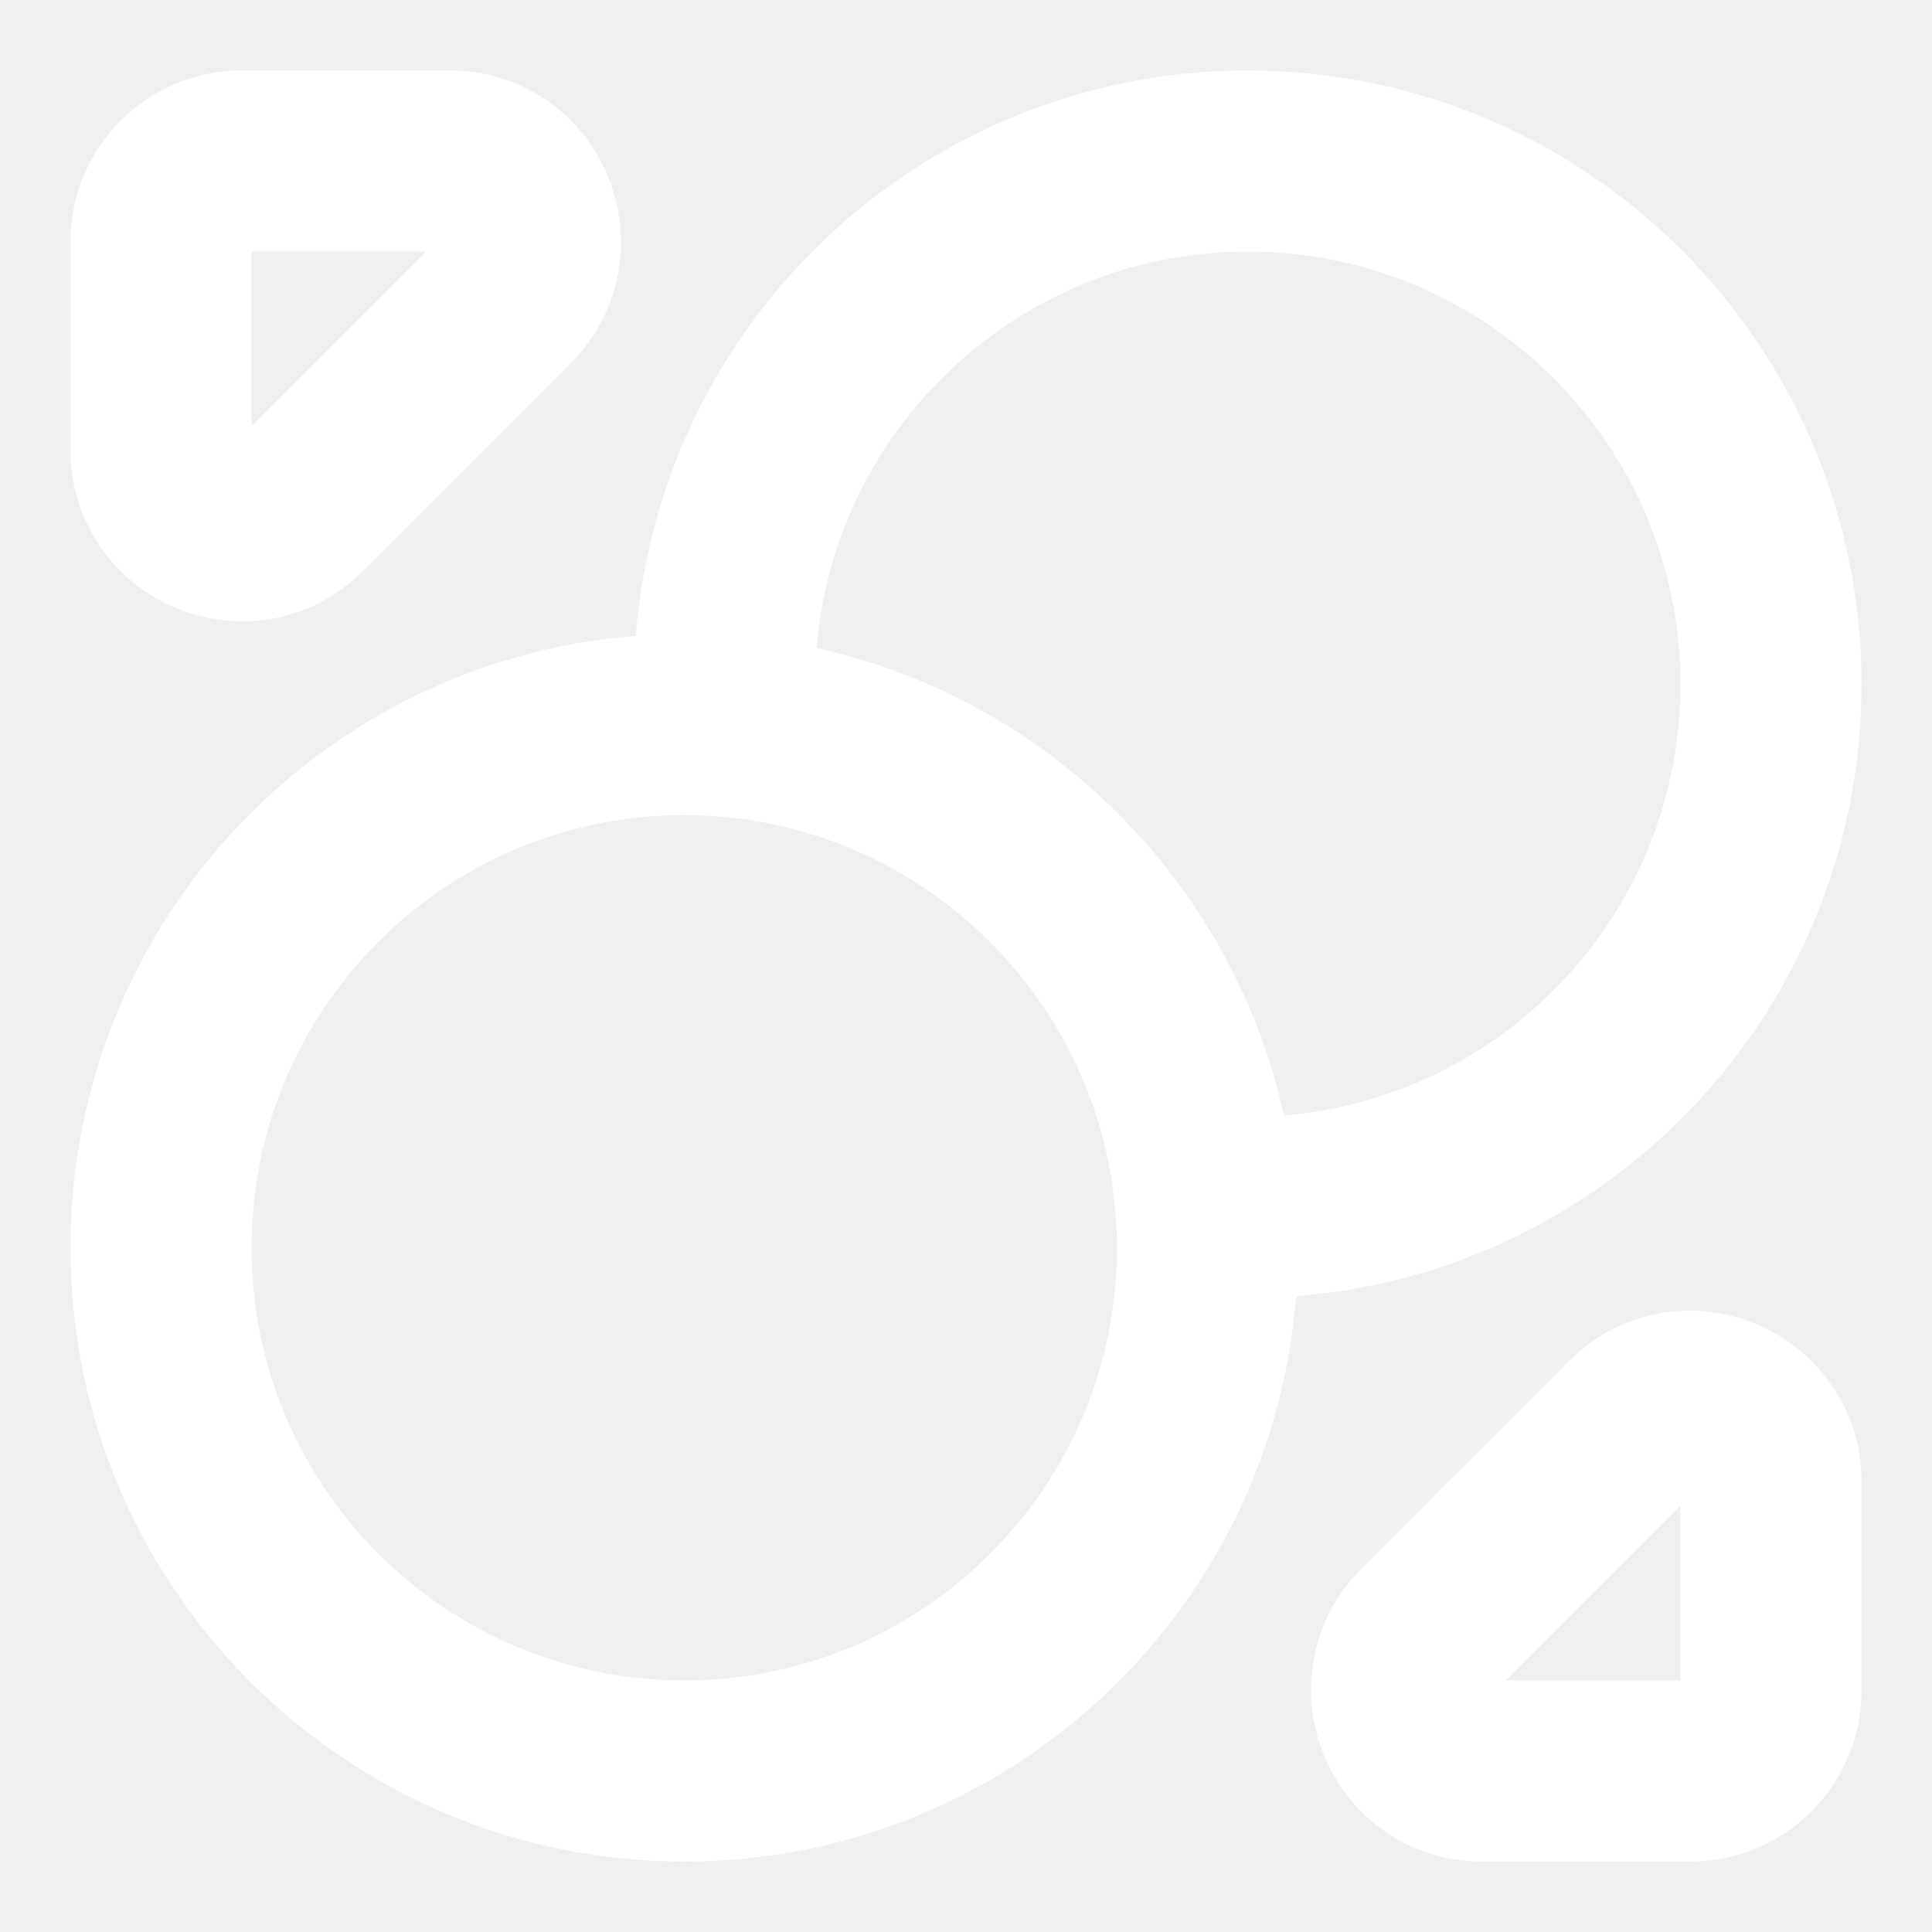
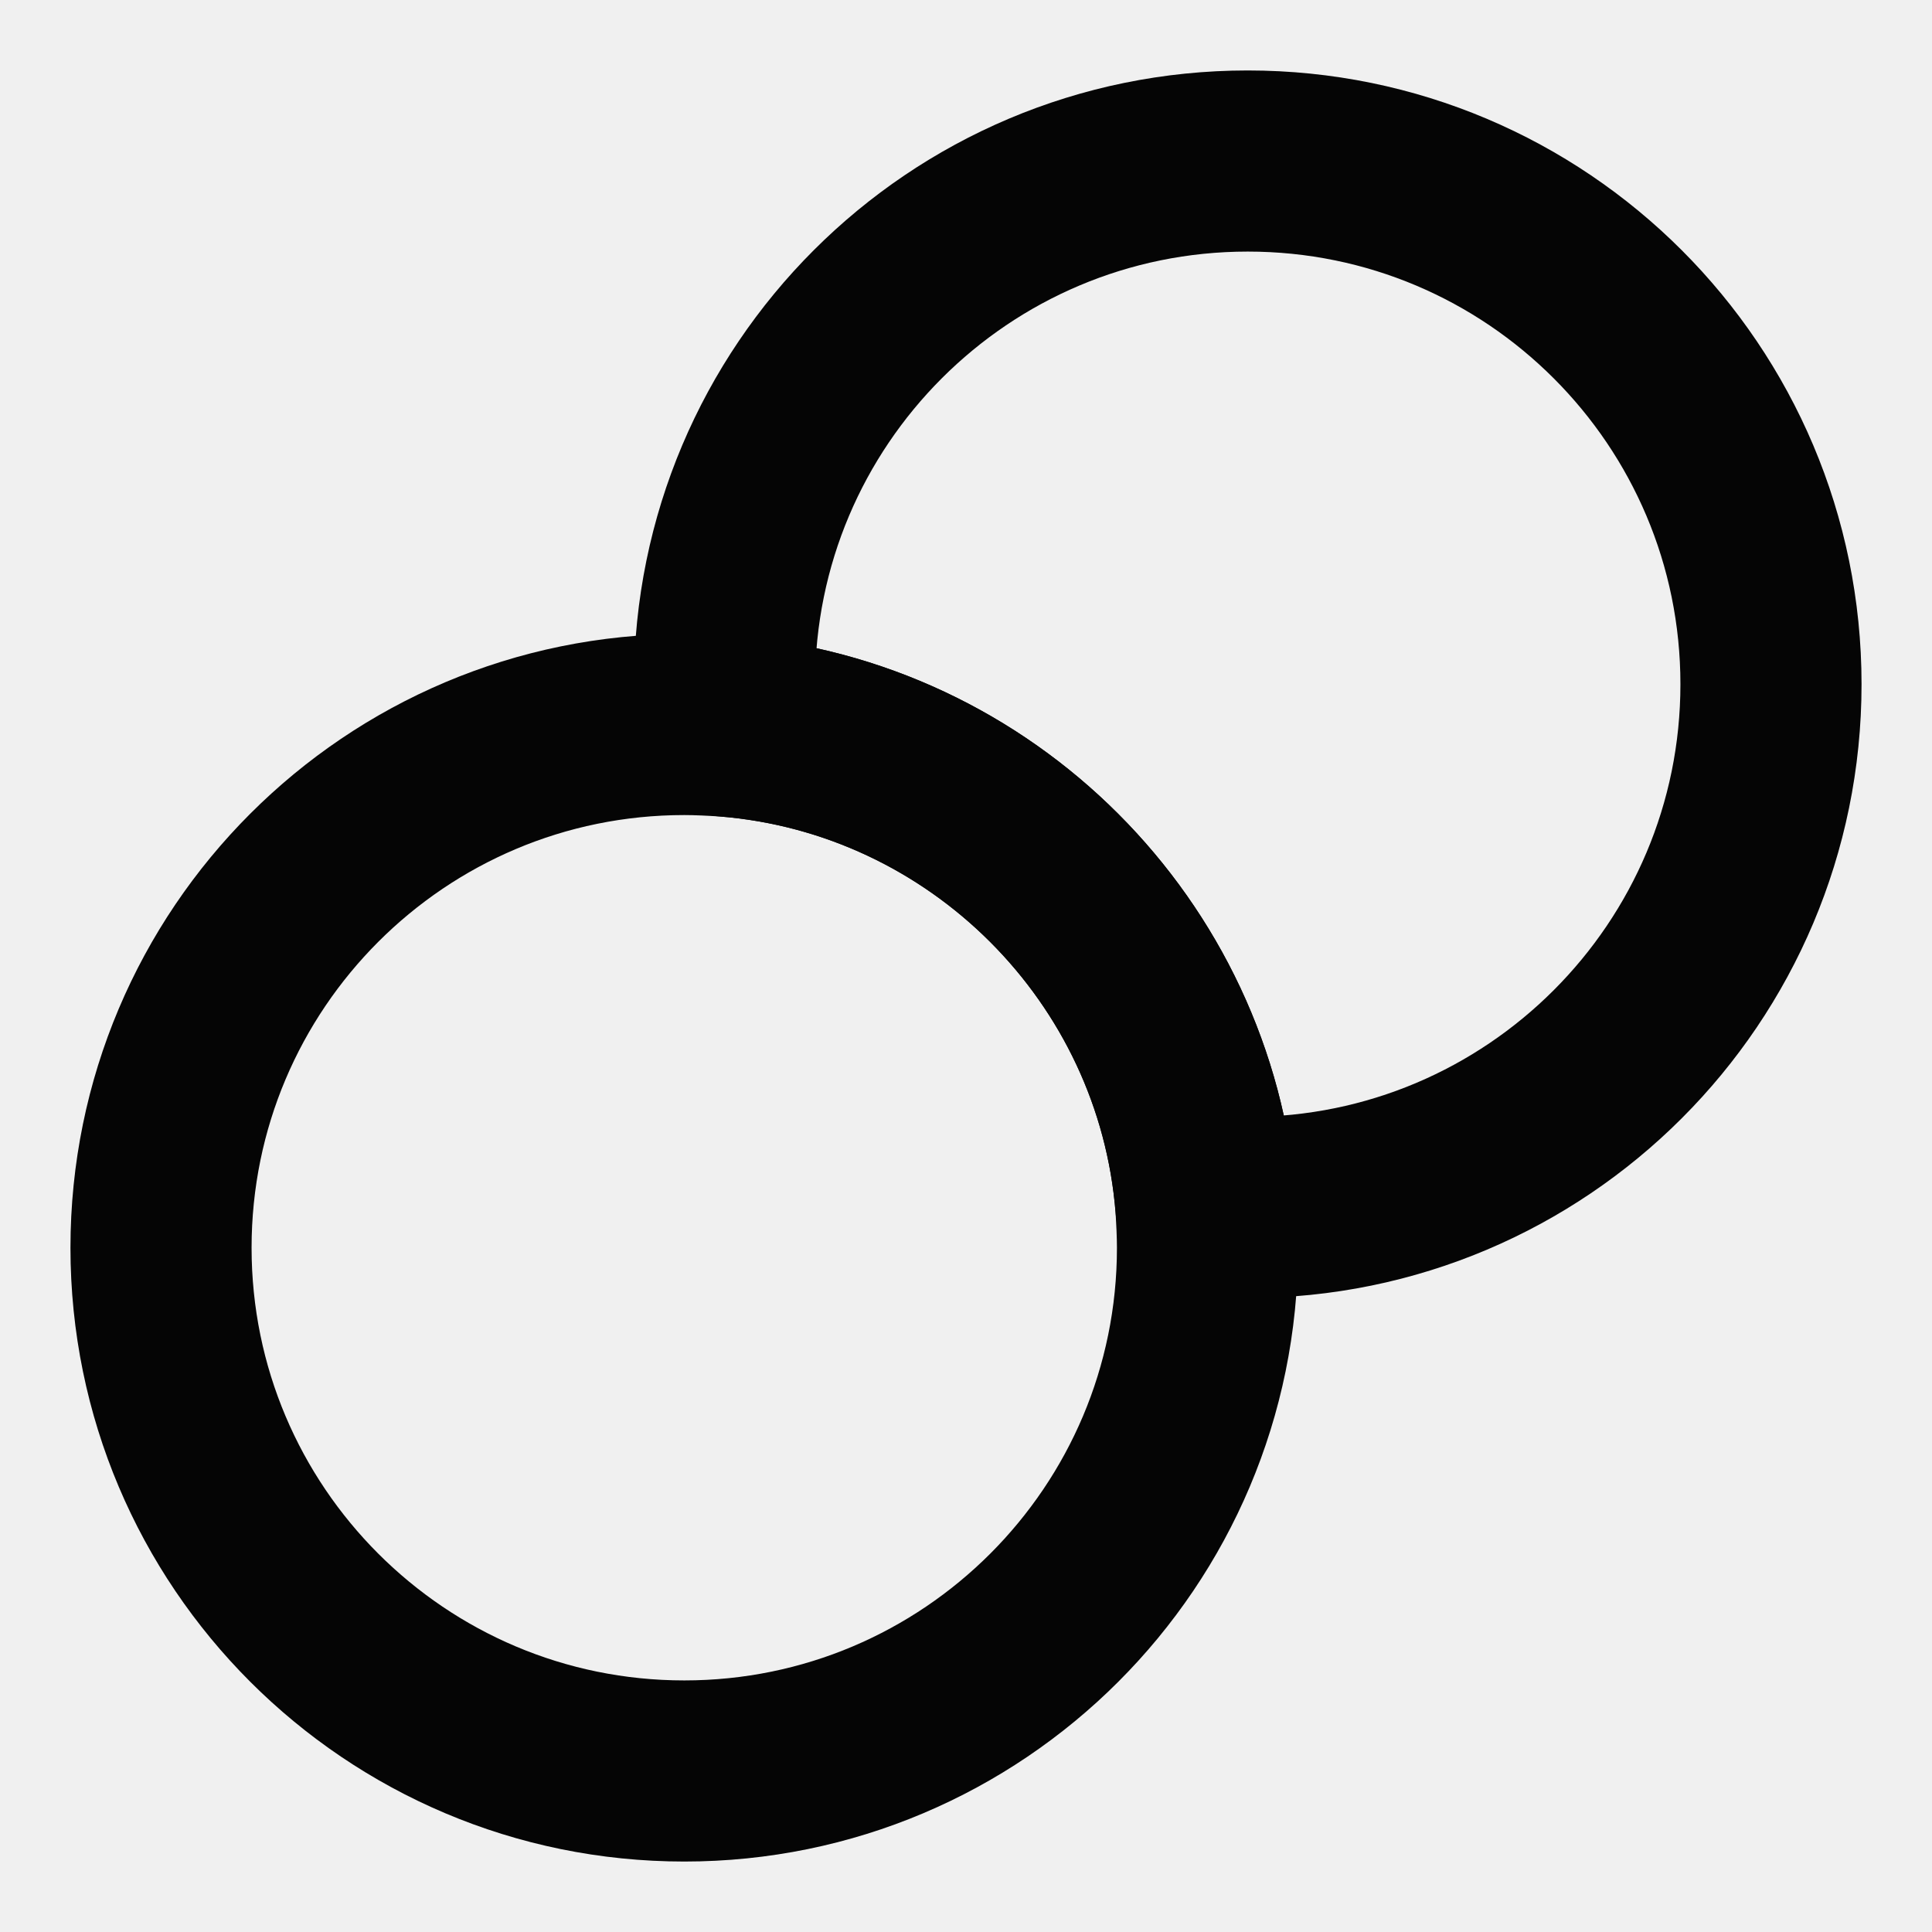
<svg xmlns="http://www.w3.org/2000/svg" width="32" height="32" viewBox="0 0 32 32" fill="none">
-   <path d="M29.333 11.333C29.333 16.12 25.453 20 20.667 20C20.44 20 20.2 19.987 19.973 19.973C19.64 15.747 16.253 12.36 12.027 12.027C12.013 11.8 12 11.56 12 11.333C12 6.547 15.88 2.667 20.667 2.667C25.453 2.667 29.333 6.547 29.333 11.333Z" stroke="white" stroke-width="3" stroke-linecap="round" stroke-linejoin="round" />
-   <path d="M20 20.667C20 25.453 16.12 29.333 11.334 29.333C6.547 29.333 2.667 25.453 2.667 20.667C2.667 15.88 6.547 12 11.334 12C11.56 12 11.8 12.013 12.027 12.027C16.254 12.36 19.64 15.747 19.974 19.973C19.987 20.2 20 20.44 20 20.667Z" stroke="white" stroke-width="3" stroke-linecap="round" stroke-linejoin="round" />
-   <path d="M7.454 2.667H4C3.267 2.667 2.667 3.267 2.667 4V7.453C2.667 8.64 4.107 9.24 4.947 8.4L8.4 4.947C9.227 4.107 8.64 2.667 7.454 2.667Z" stroke="white" stroke-width="3" stroke-linecap="round" stroke-linejoin="round" />
-   <path d="M24.547 29.333H28C28.733 29.333 29.333 28.733 29.333 28V24.547C29.333 23.36 27.893 22.76 27.053 23.6L23.6 27.053C22.773 27.893 23.36 29.333 24.547 29.333Z" stroke="white" stroke-width="3" stroke-linecap="round" stroke-linejoin="round" />
+   <path d="M29.333 11.333C29.333 16.12 25.453 20 20.667 20C20.44 20 20.2 19.987 19.973 19.973C19.64 15.747 16.253 12.36 12.027 12.027C12.013 11.8 12 11.56 12 11.333C12 6.547 15.88 2.667 20.667 2.667C25.453 2.667 29.333 6.547 29.333 11.333Z" stroke="#050505" stroke-width="3" stroke-linecap="round" stroke-linejoin="round" />
+   <path d="M20 20.667C20 25.453 16.12 29.333 11.334 29.333C6.547 29.333 2.667 25.453 2.667 20.667C2.667 15.88 6.547 12 11.334 12C11.56 12 11.8 12.013 12.027 12.027C16.254 12.36 19.64 15.747 19.974 19.973C19.987 20.2 20 20.44 20 20.667Z" stroke="#050505" stroke-width="3" stroke-linecap="round" stroke-linejoin="round" />
</svg>
